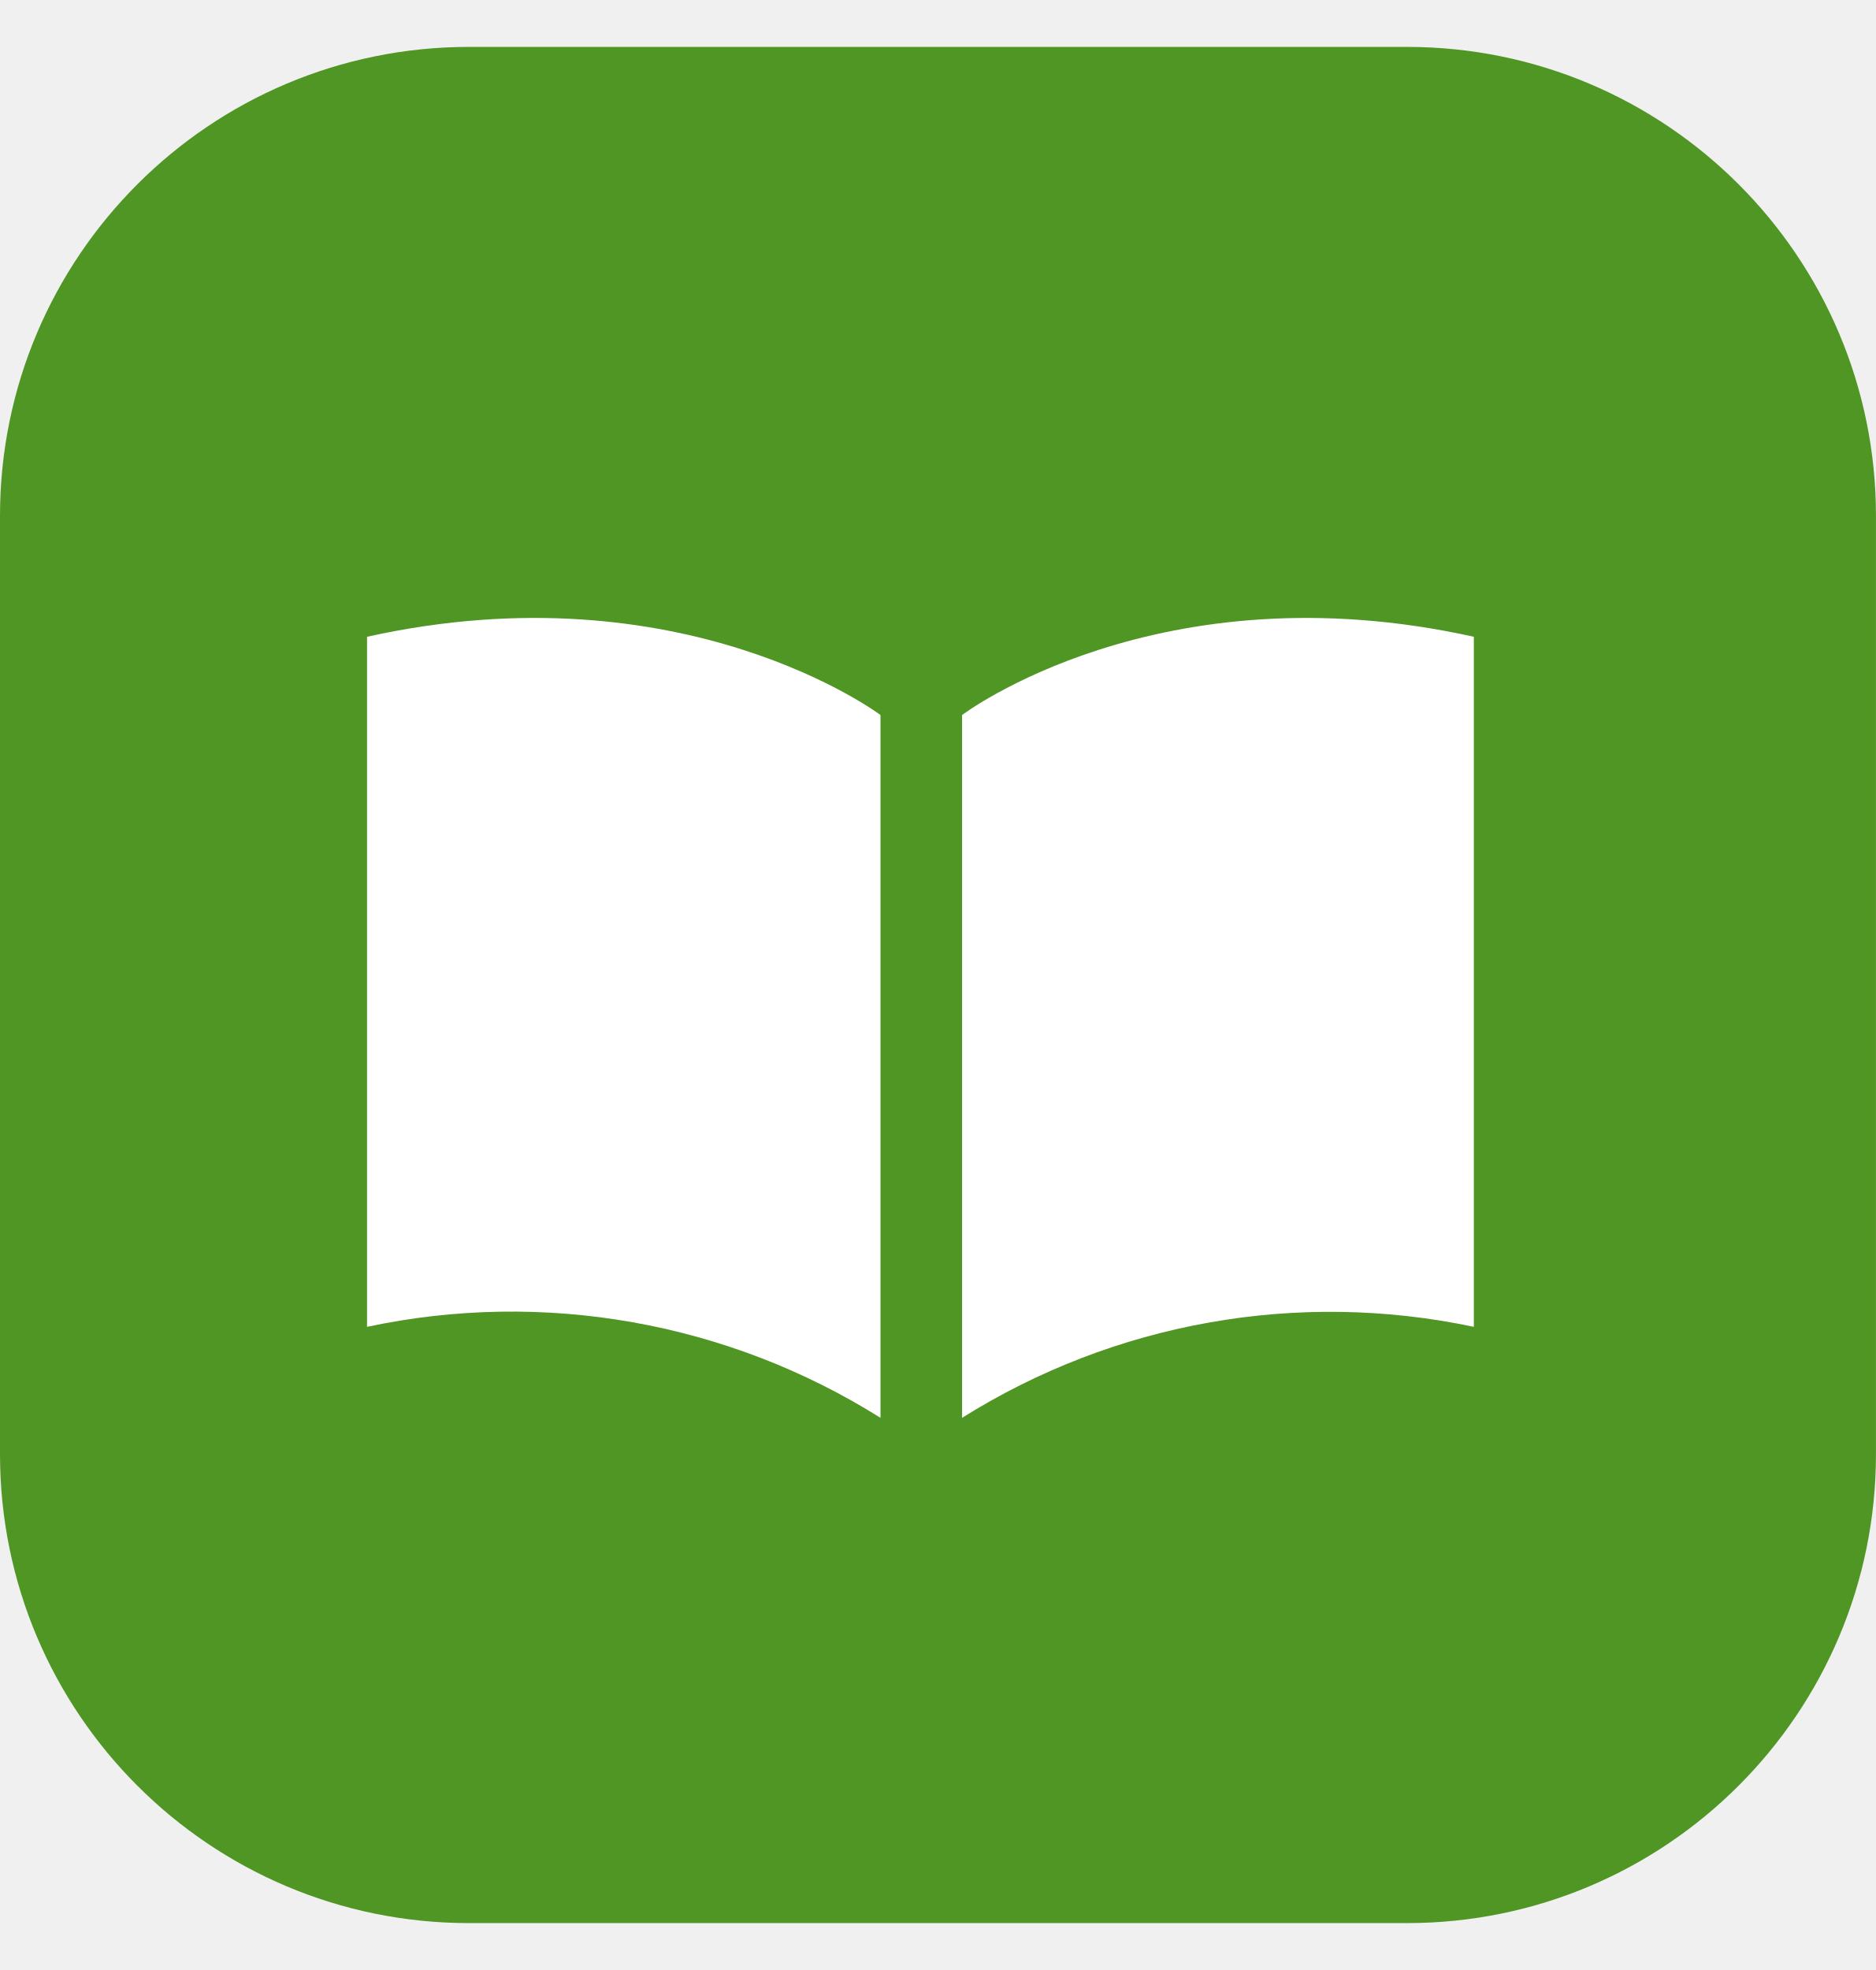
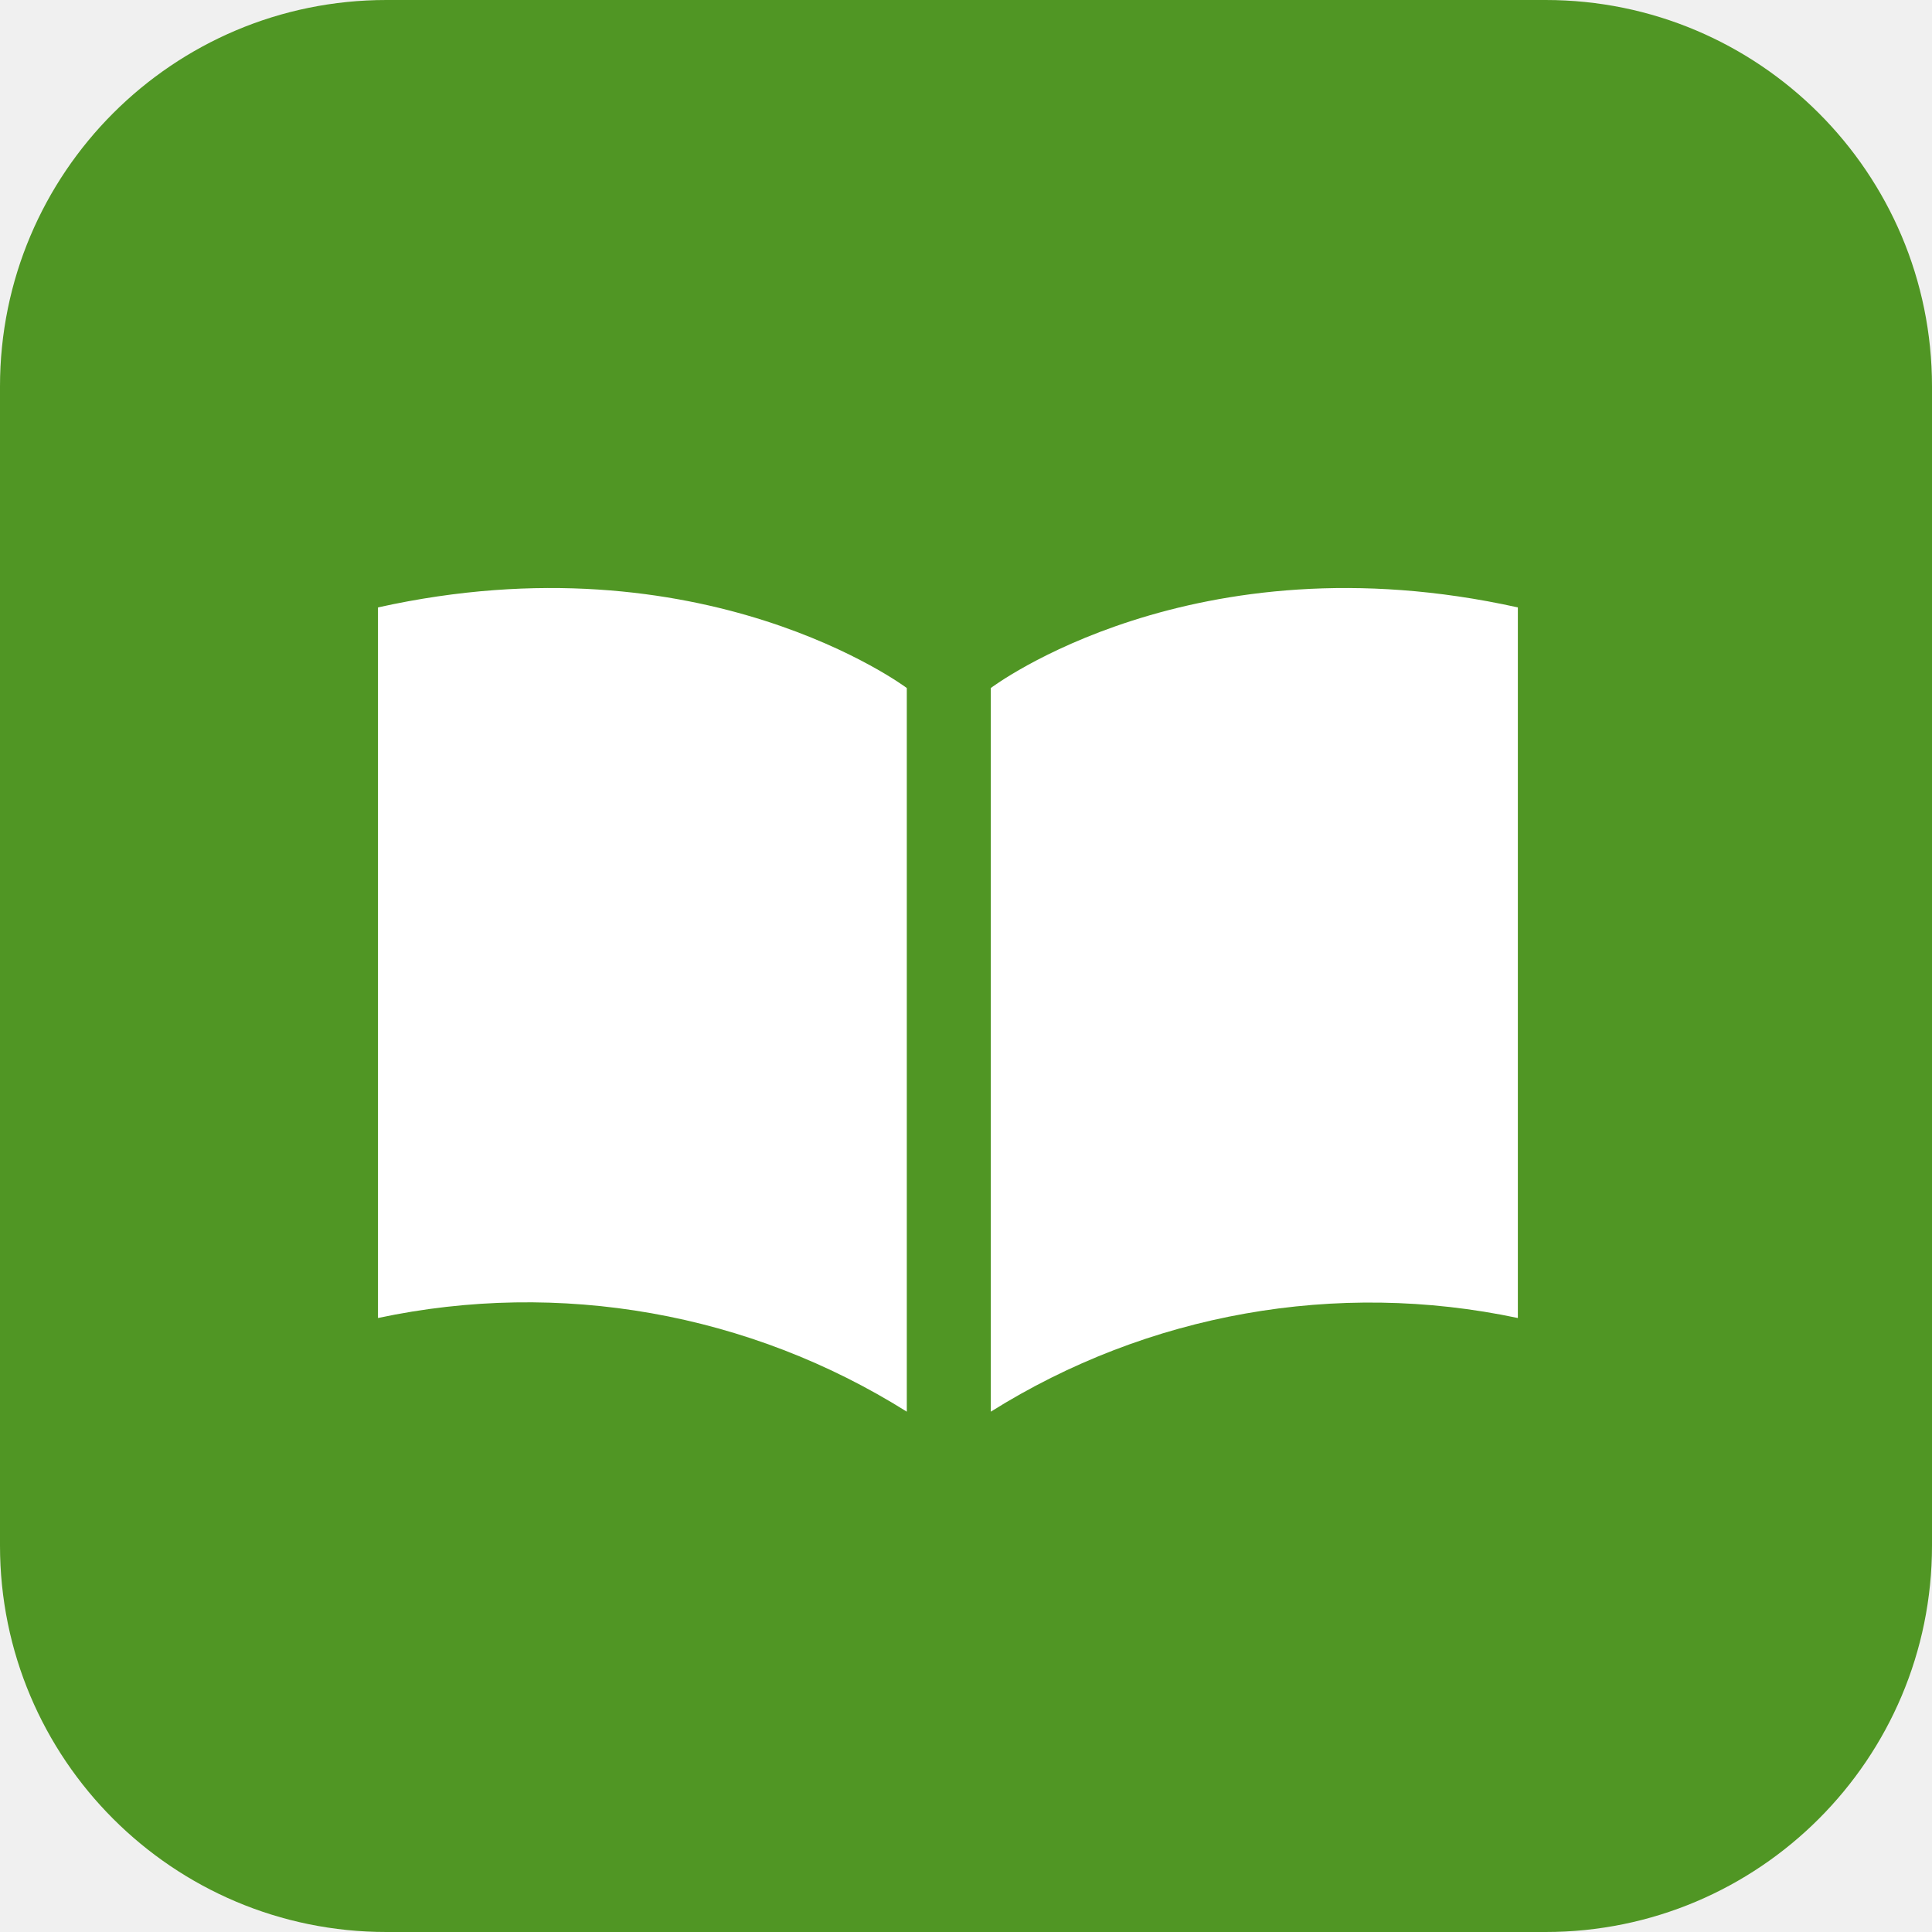
- <svg xmlns="http://www.w3.org/2000/svg" width="20" height="21" viewBox="0 0 20 21" fill="none">
-   <rect y="0.5" width="20" height="20" rx="5" fill="#509624" />
-   <path d="M3.913 6.788V14.144C5.794 13.743 7.758 14.091 9.387 15.114V7.622C9.387 7.622 7.283 6.04 3.913 6.788Z" fill="white" />
-   <path d="M10.257 7.622V15.114C11.881 14.095 13.837 13.747 15.713 14.144V6.788C12.344 6.04 10.257 7.622 10.257 7.622Z" fill="white" />
+ <svg xmlns="http://www.w3.org/2000/svg" width="25" height="25" viewBox="0 0 25 25" fill="none">
+   <rect width="25" height="25" rx="5" fill="#509624" />
+   <path d="M4.891 7.86V17.055C7.243 16.554 9.697 16.988 11.734 18.267V8.903C11.734 8.903 9.103 6.925 4.891 7.86Z" fill="white" />
+   <path d="M12.821 8.903V18.267C14.851 16.994 17.297 16.559 19.641 17.055V7.86C15.429 6.925 12.821 8.903 12.821 8.903Z" fill="white" />
</svg>
